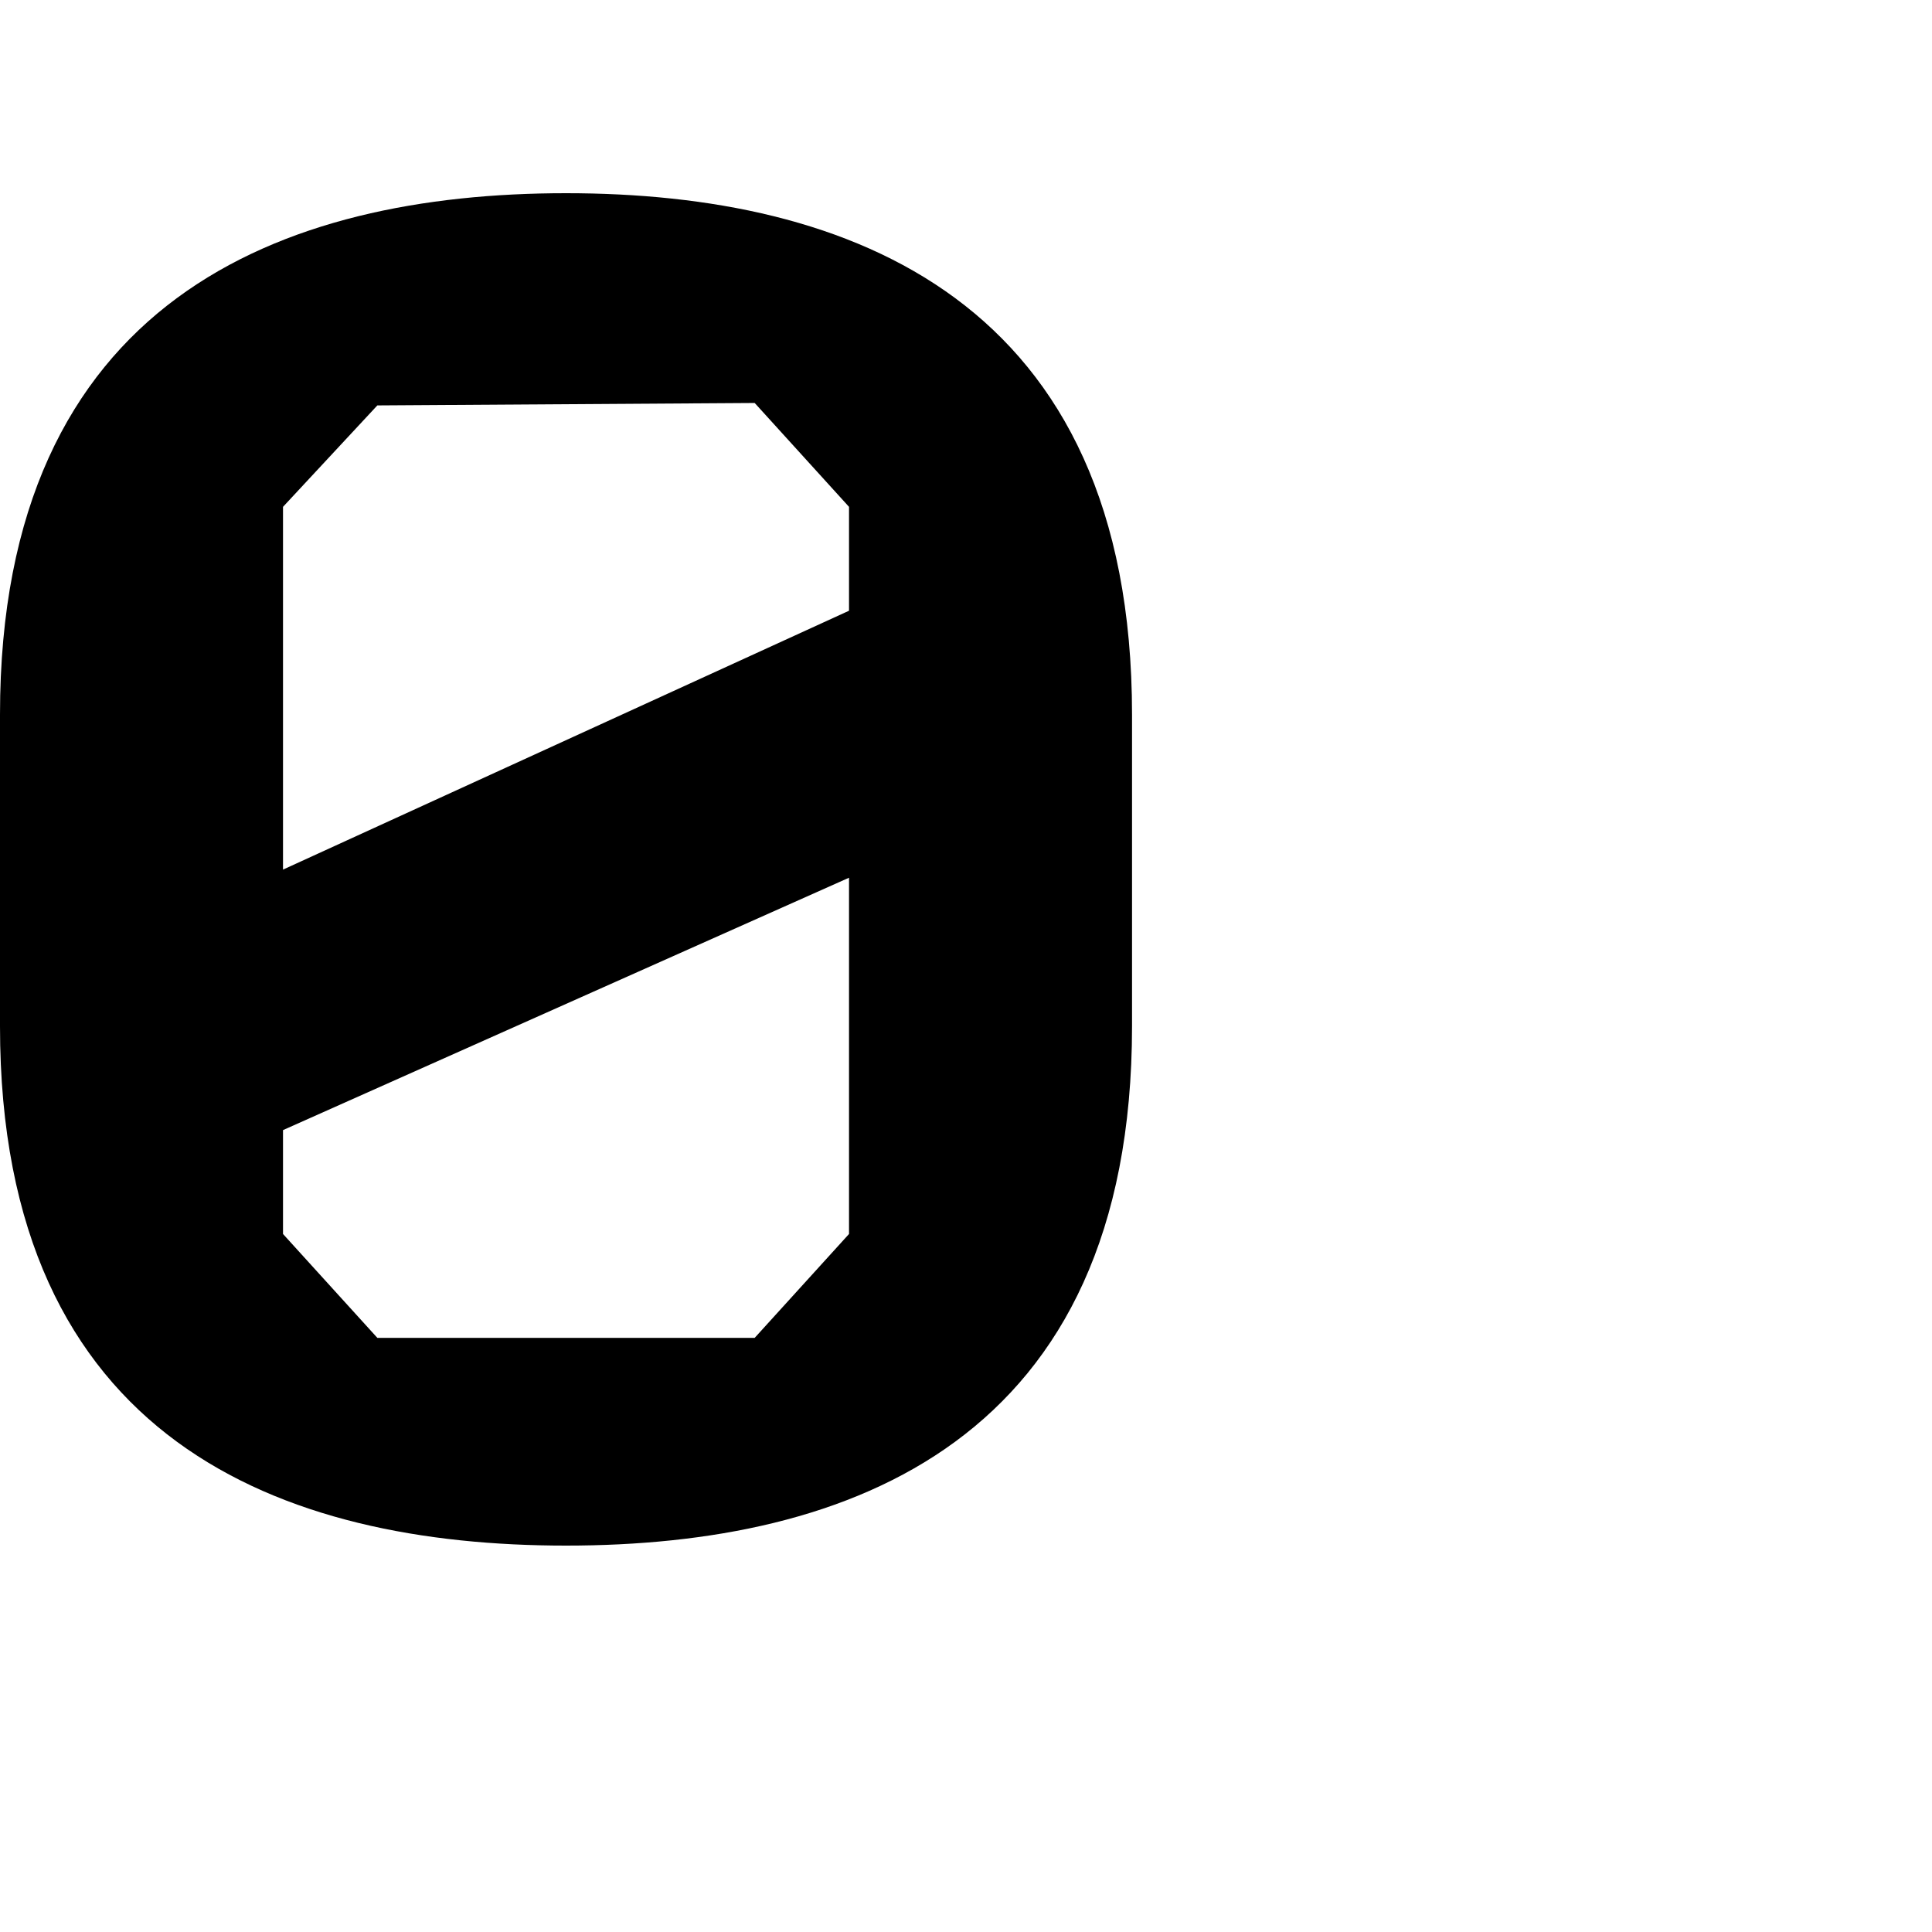
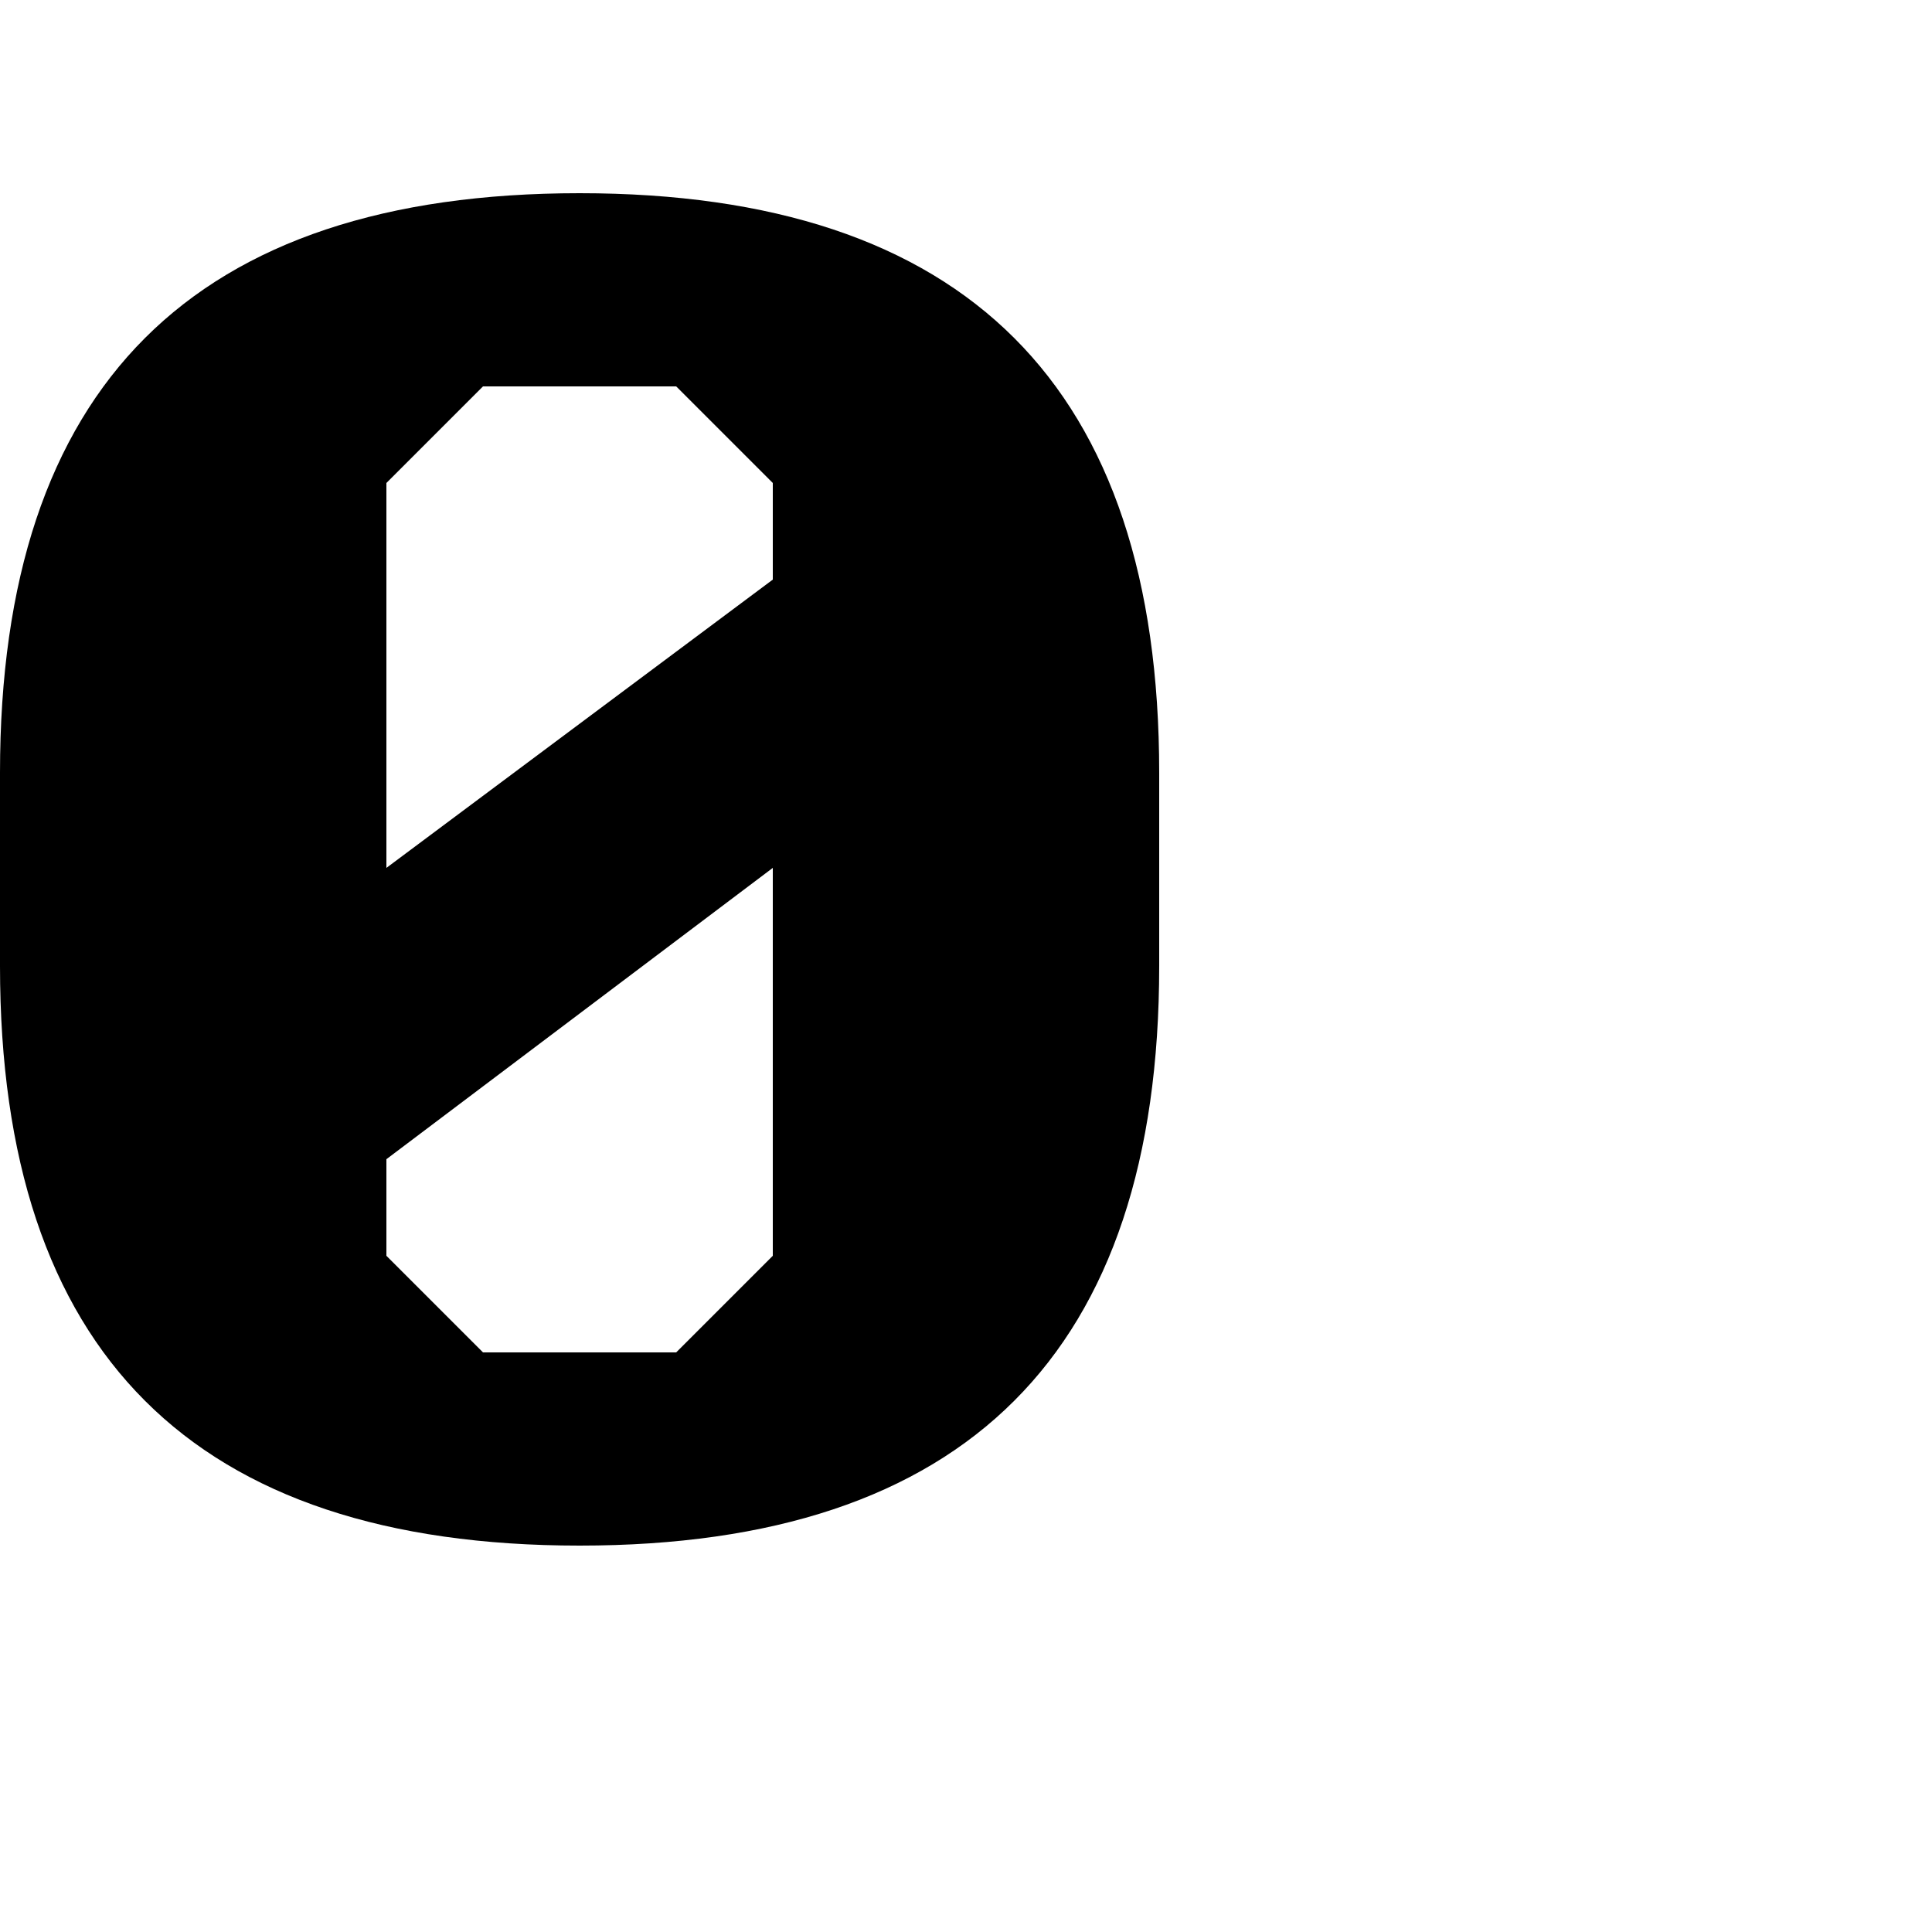
<svg xmlns="http://www.w3.org/2000/svg" height="1024" width="1024" version="1.1" id="svg4375" viewBox="0 0 1024 1024" xml:space="preserve">
  <defs id="defs4">
    <linearGradient id="linearGradient8000">
      <stop style="stop-color:#000000;stop-opacity:1;" offset="0" id="stop7998" />
    </linearGradient>
    <clipPath clipPathUnits="userSpaceOnUse" id="clipPath6029">
      <g id="use6031" />
    </clipPath>
  </defs>
  <g id="layer1" style="display:inline">
-     <path id="path30940" style="display:inline;fill:#000000;stroke-width:1.037" d="M 450,465.209 150,598.977 v 55.056 l 50,55.056 h 200 l 50,-55.056 z M 400,213.587 200,214.877 150,268.643 V 460.908 L 450,323.698 V 268.643 Z M 300,102.4 c 150,0 300,56.131 300,276.354 V 543.921 C 600,764.144 450,819.2 300,819.2 150,819.2 0,764.144 0,543.921 V 378.754 C 0,158.531 150,102.4 300,102.4 Z" />
+     <path id="path30940" style="display:inline;fill:#000000;stroke-width:1.037" d="M 409.6,460 204.8,614.4 v 51.2 l 51.2,51.2 h 102.4 l 51.2,-51.2 z M 358.4,204.8 H 256 L 204.8,256 V 460 L 409.6,307.2 V 256 Z M 307.2,102.4 c 204.8,0 307.2,102.4 307.2,307.2 V 512 C 614.4,716.8 512,819.2 307.2,819.2 102.4,819.2 0,716.8 0,512 V 409.6 C 0,204.8 102.4,102.4 307.2,102.4 Z" />
  </g>
</svg>
